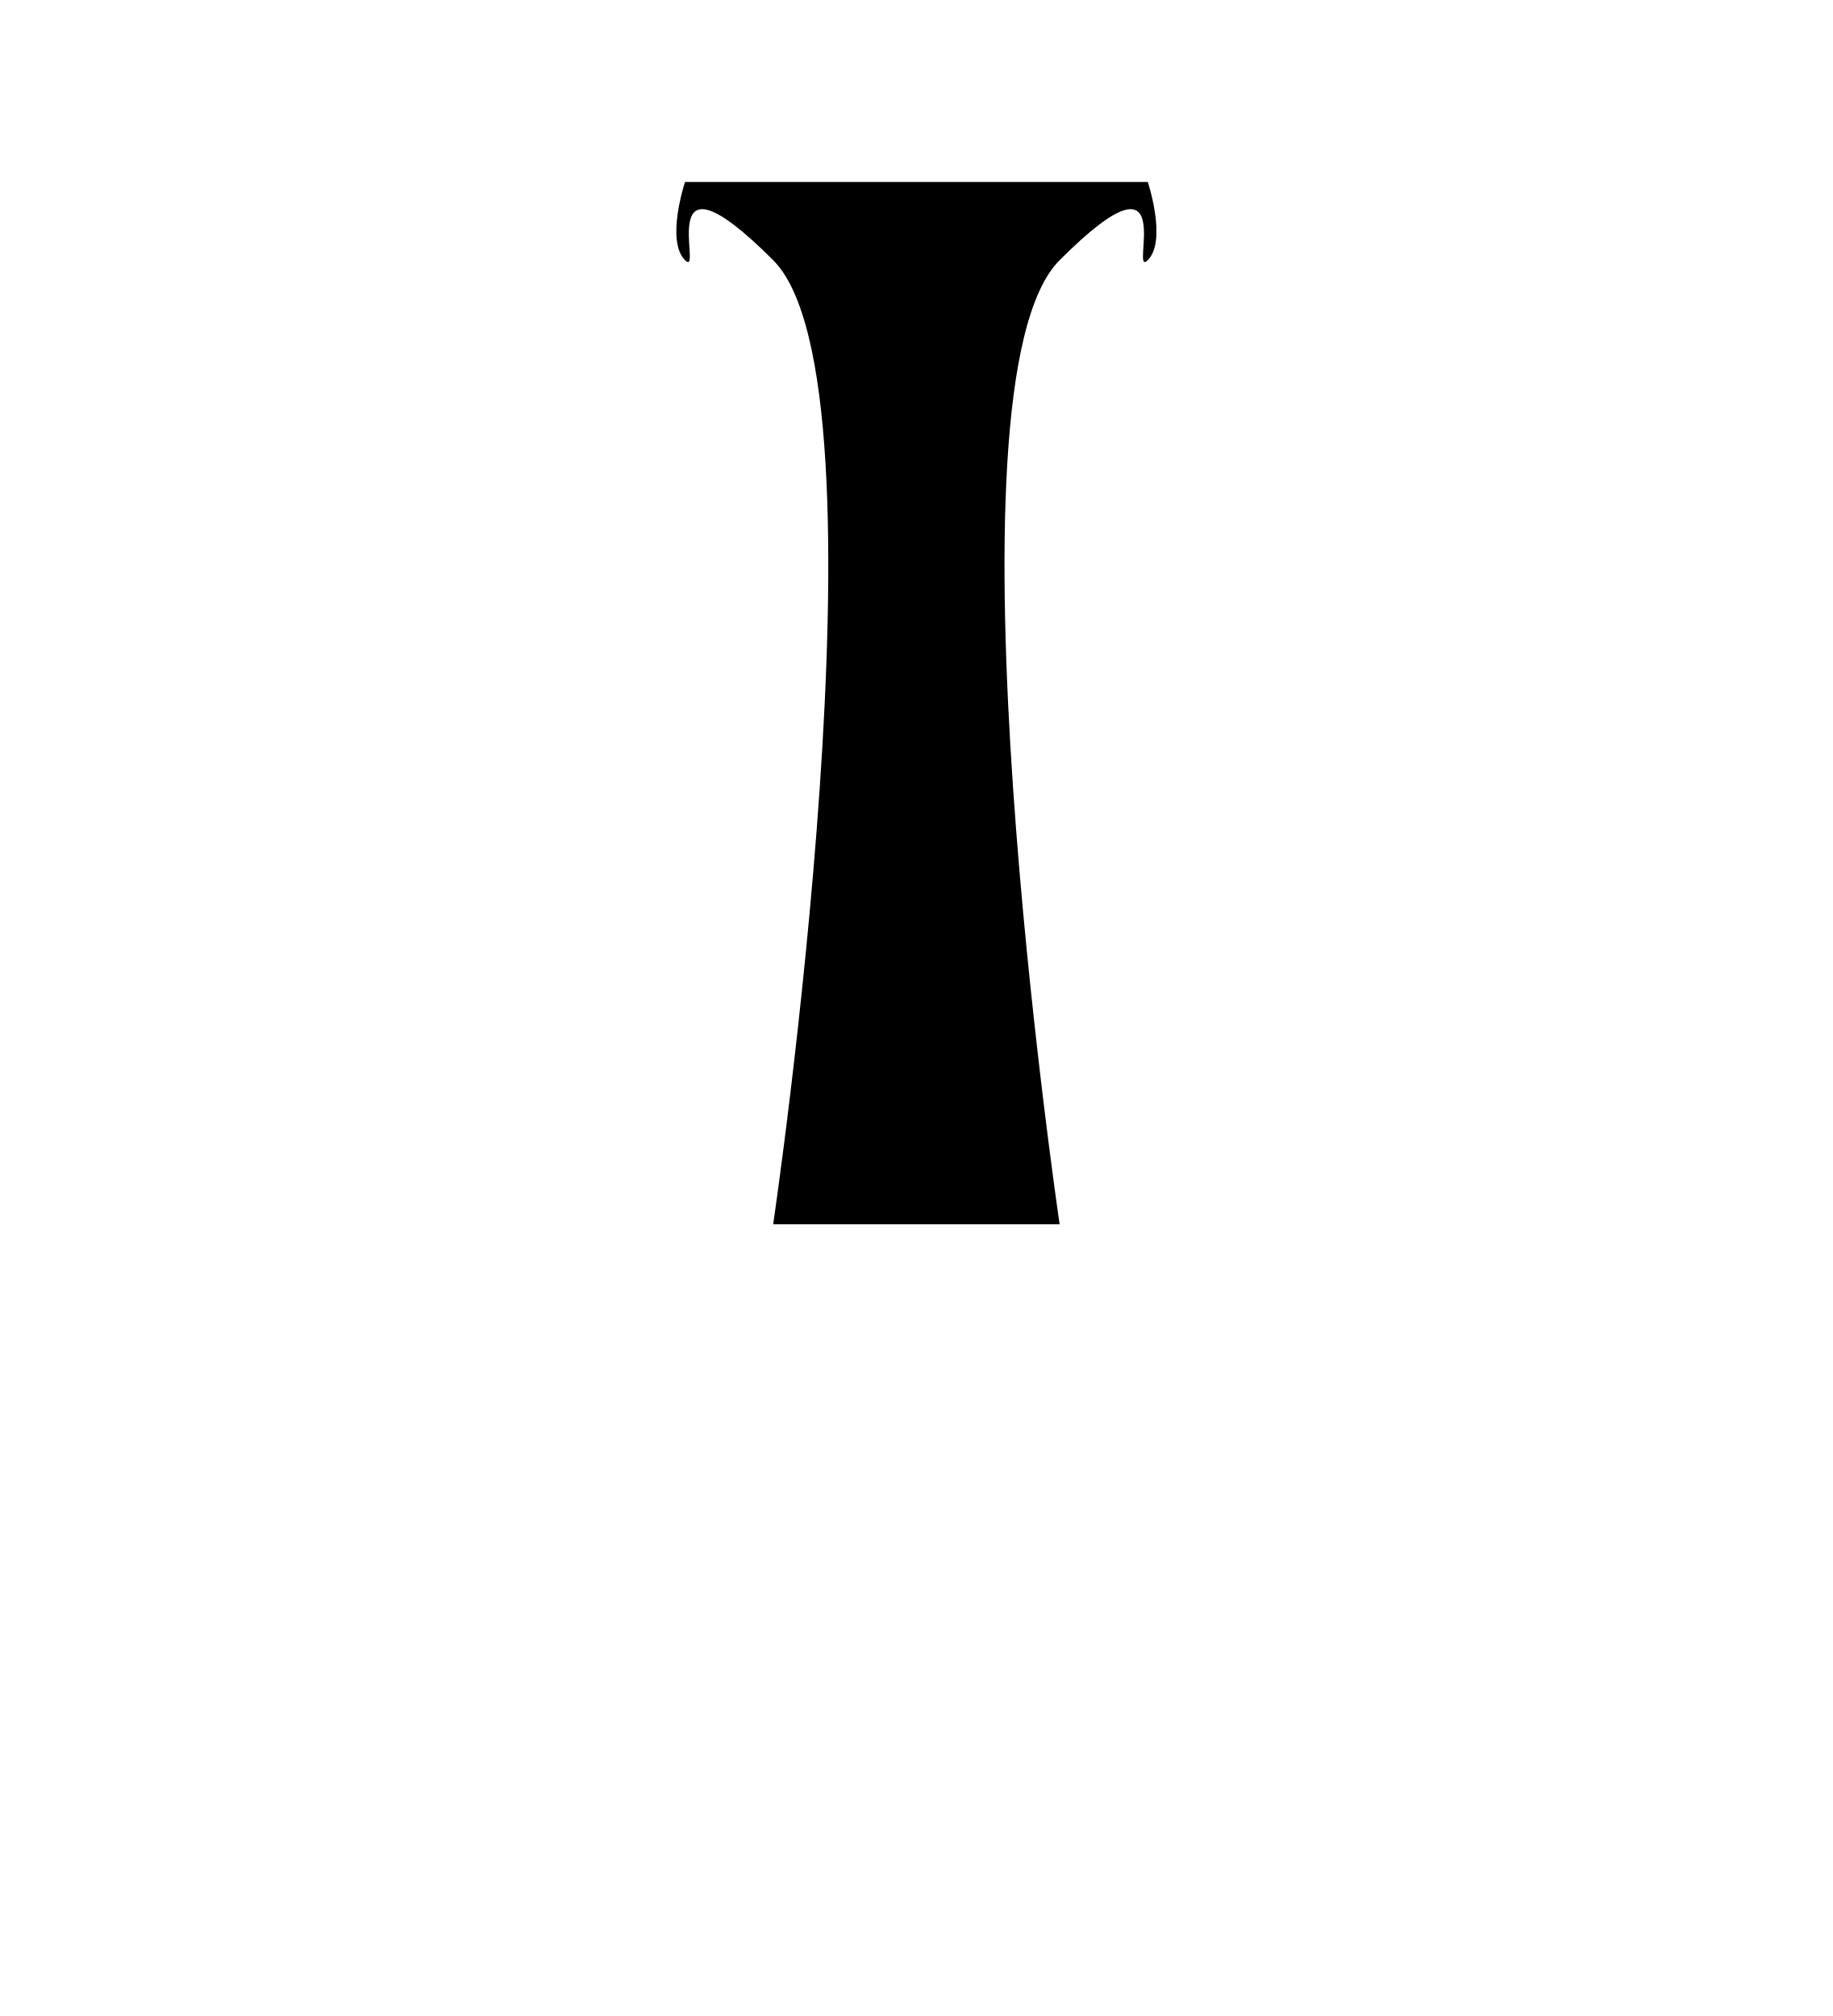
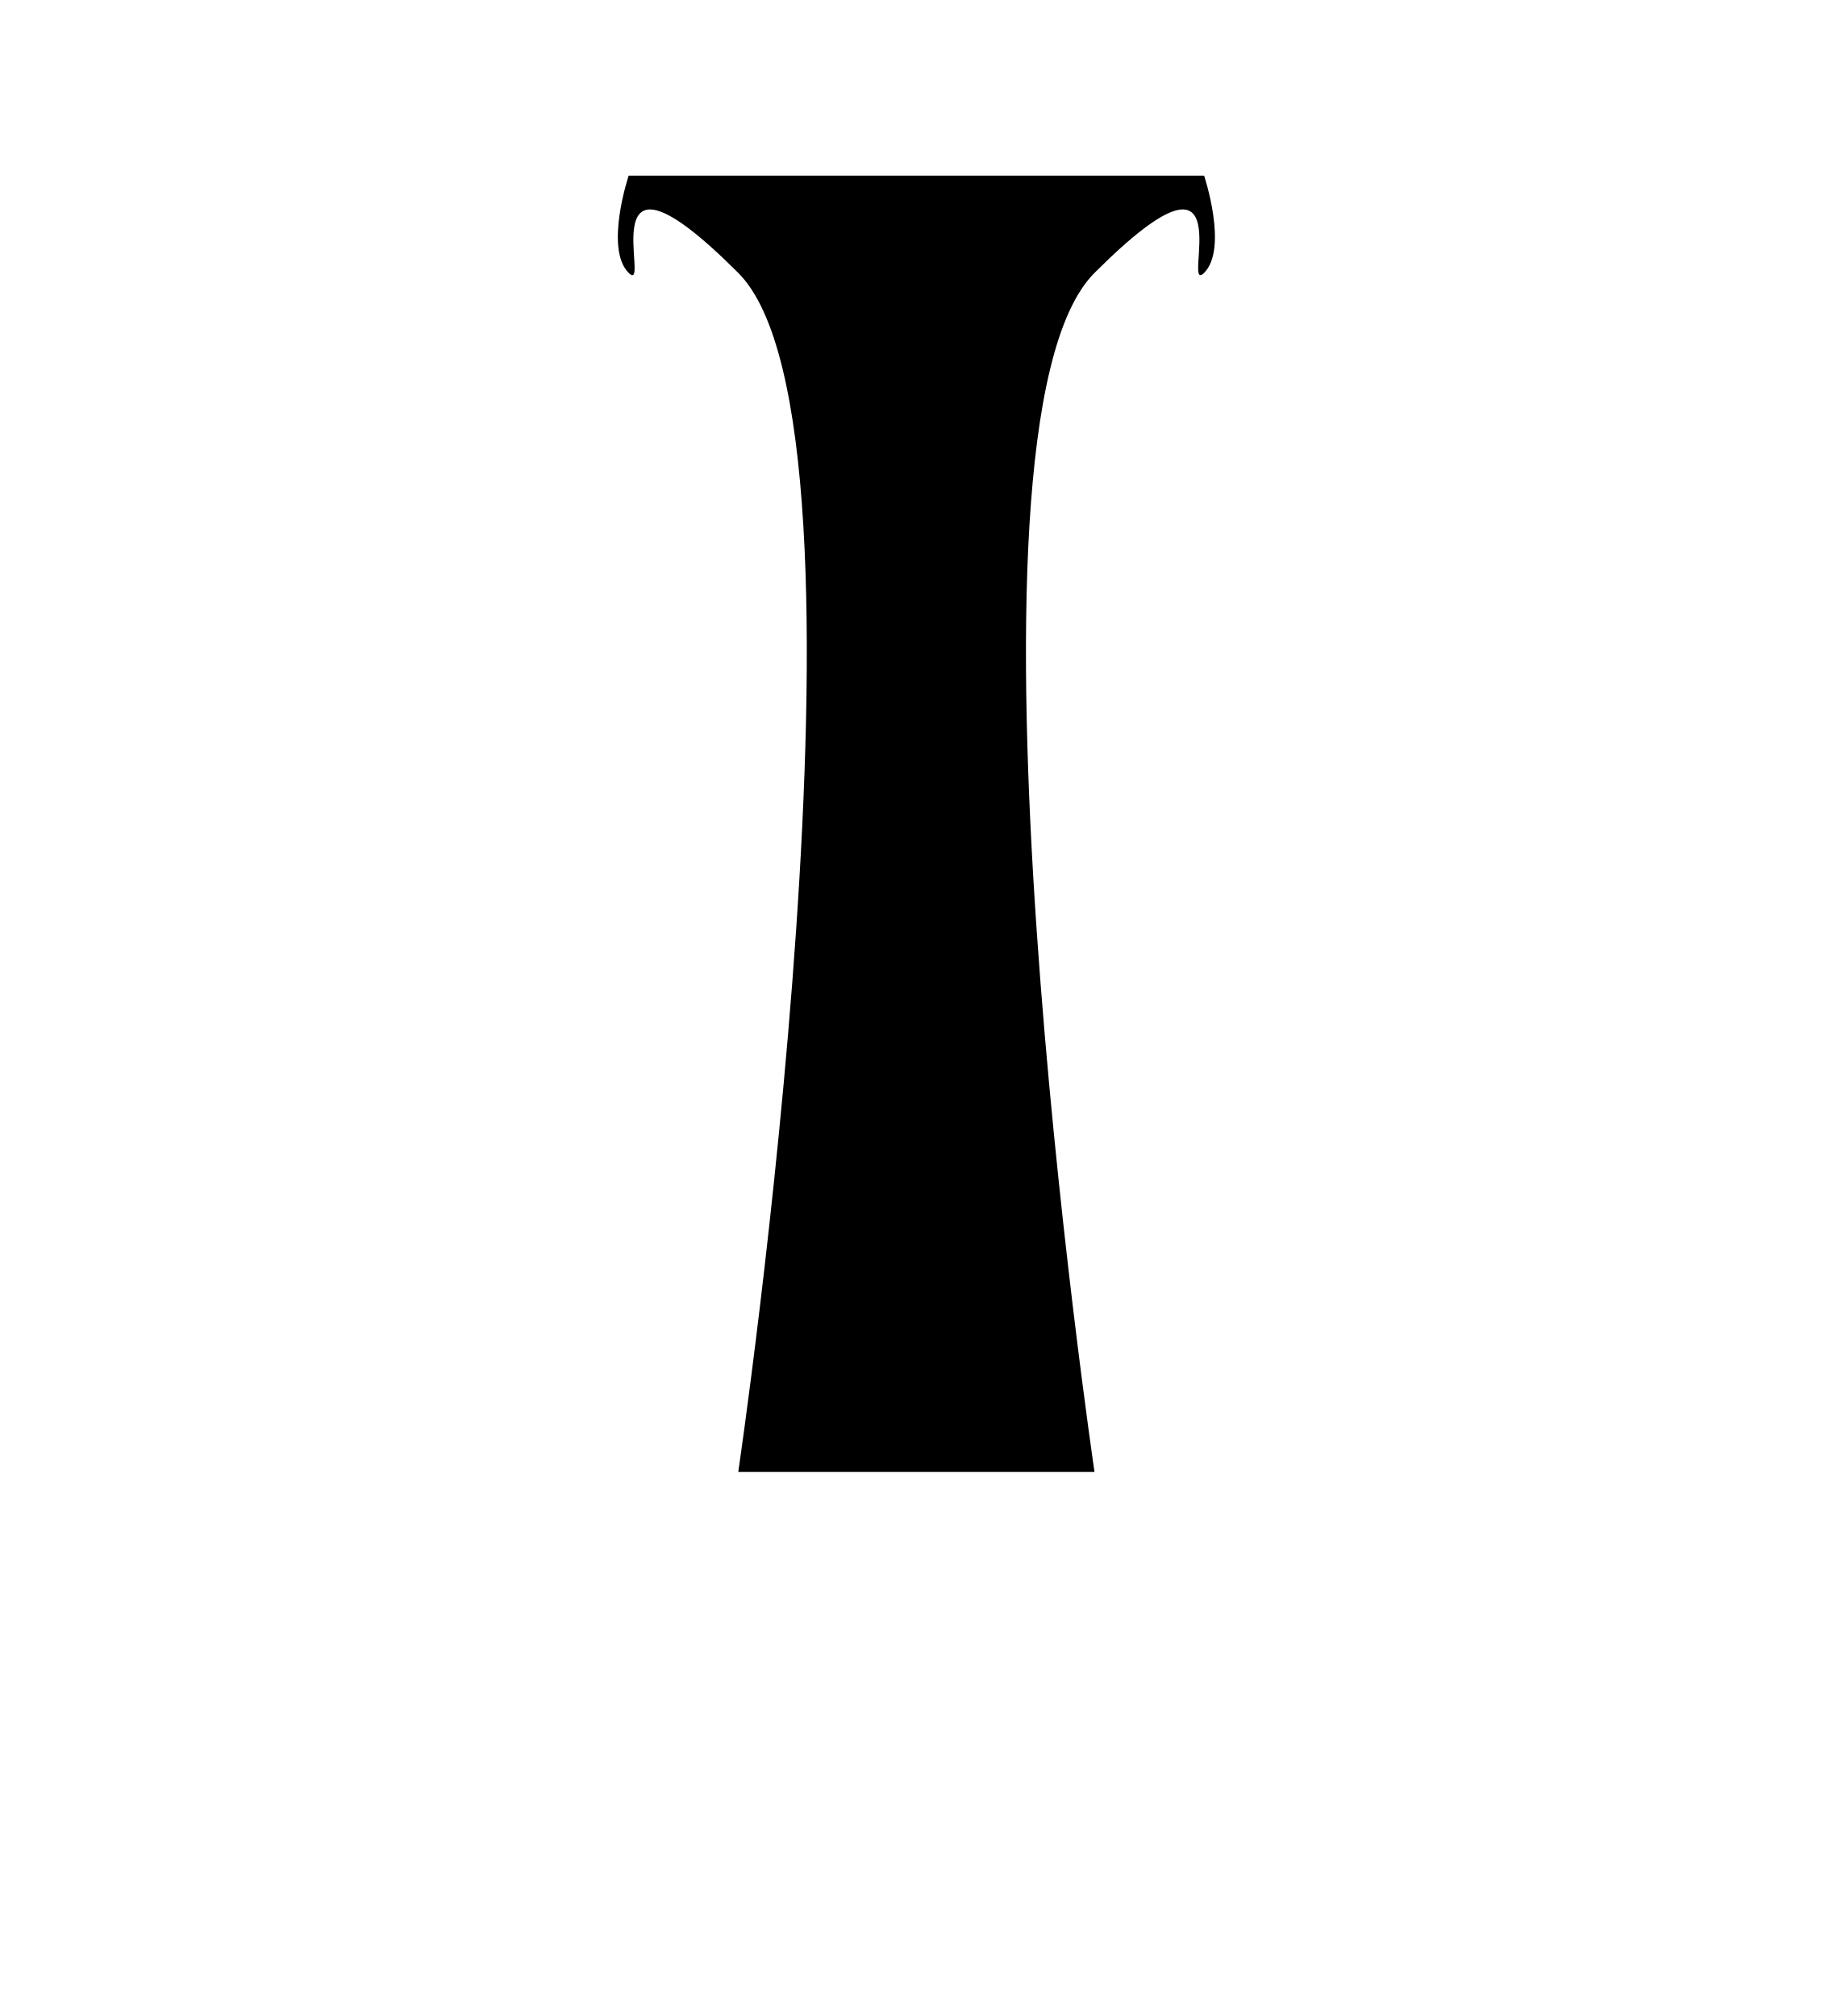
- <svg xmlns="http://www.w3.org/2000/svg" viewBox="0 0 100 110" version="1.1" id="svg4">
+ <svg xmlns="http://www.w3.org/2000/svg" id="svg4" version="1.1" viewBox="0 0 100 110">
  <defs id="defs8" />
-   <path id="rect3044" style="opacity:1;fill:#000000;fill-opacity:1;fill-rule:evenodd;stroke-width:0.924;stroke-linejoin:round;paint-order:markers stroke fill" d="m 37.377,9.929 c 0,0 -1.07,3.198 0,4.267 1.07,1.07 -1.958,-6.766 4.809,0 6.766,6.766 0,52.604 0,52.604 h 15.629 c 0,0 -6.766,-45.838 0,-52.604 6.766,-6.766 3.739,1.07 4.809,0 1.07,-1.07 0,-4.267 0,-4.267 z" />
+   <path d="m 34.301,9.583 c 0,0 -1.33,3.977 0,5.307 1.33,1.33 -2.435,-8.415 5.98,0 8.415,8.415 0,65.423 0,65.423 h 19.437 c 0,0 -8.415,-57.008 0,-65.423 8.415,-8.415 4.65,1.33 5.98,0 1.33,-1.33 0,-5.307 0,-5.307 z" style="opacity:1;fill:#000000;fill-opacity:1;fill-rule:evenodd;stroke-width:1.149;stroke-linejoin:round;paint-order:markers stroke fill" id="rect3044" />
</svg>
